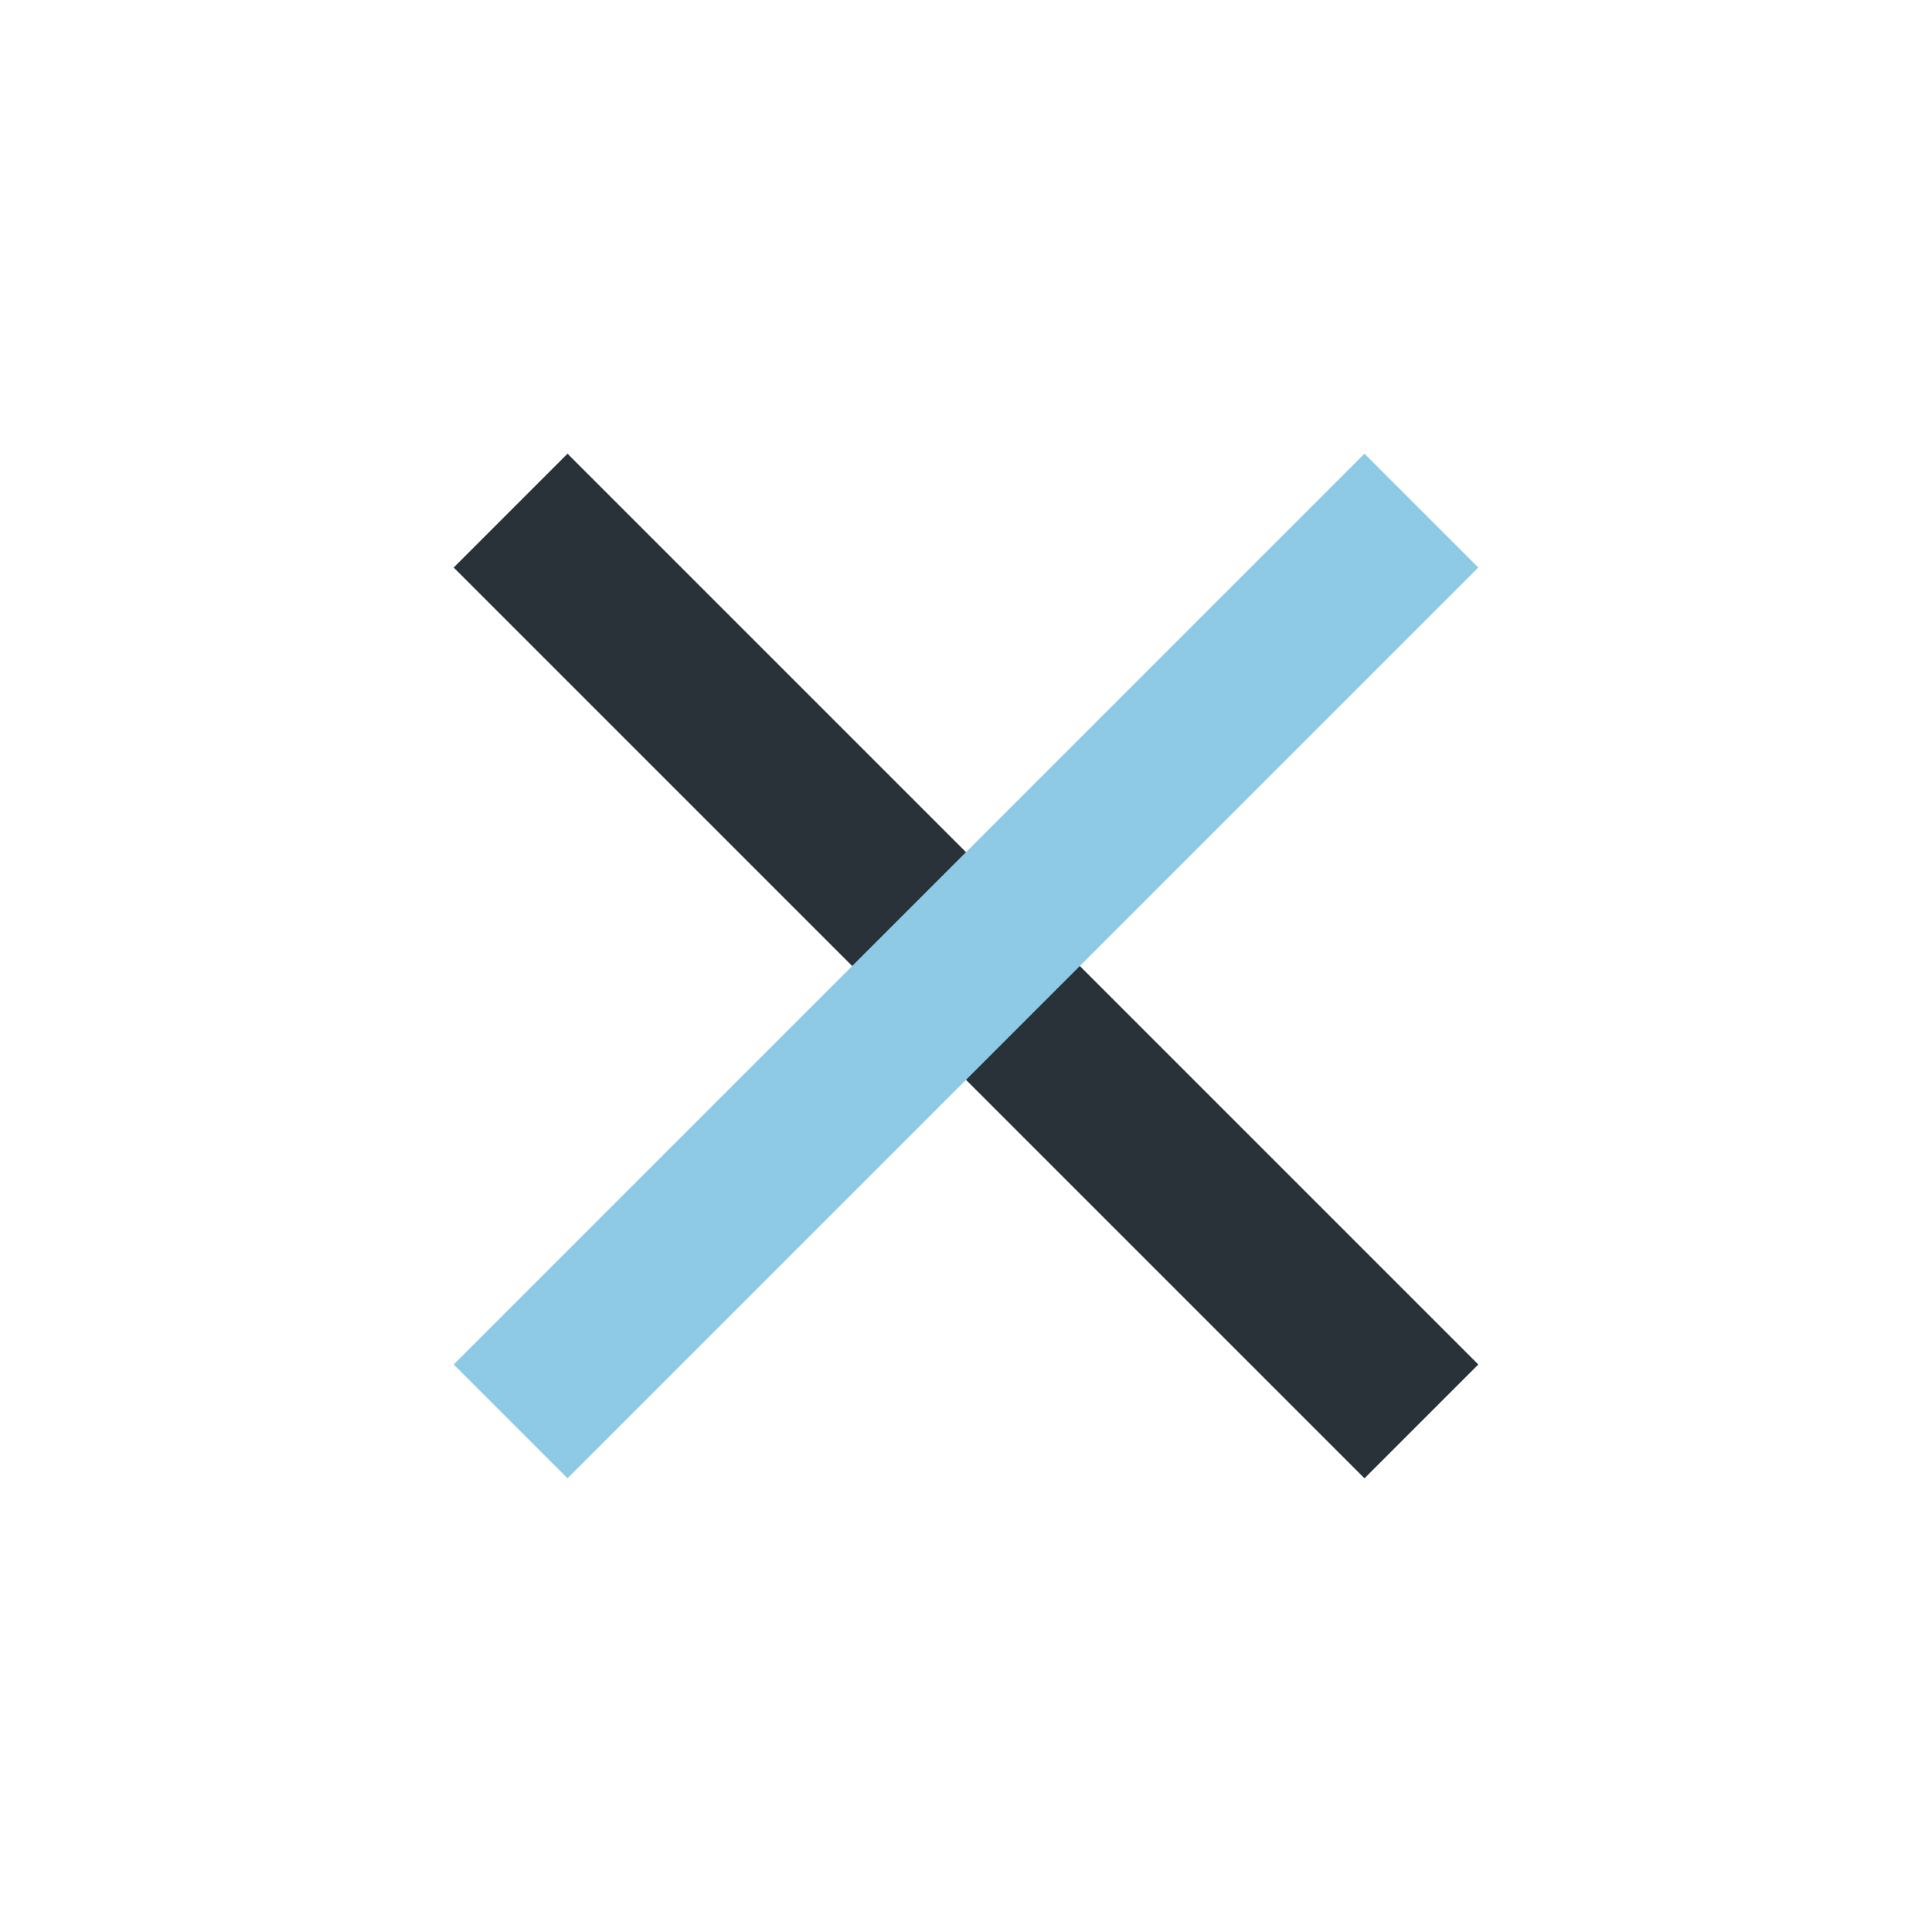
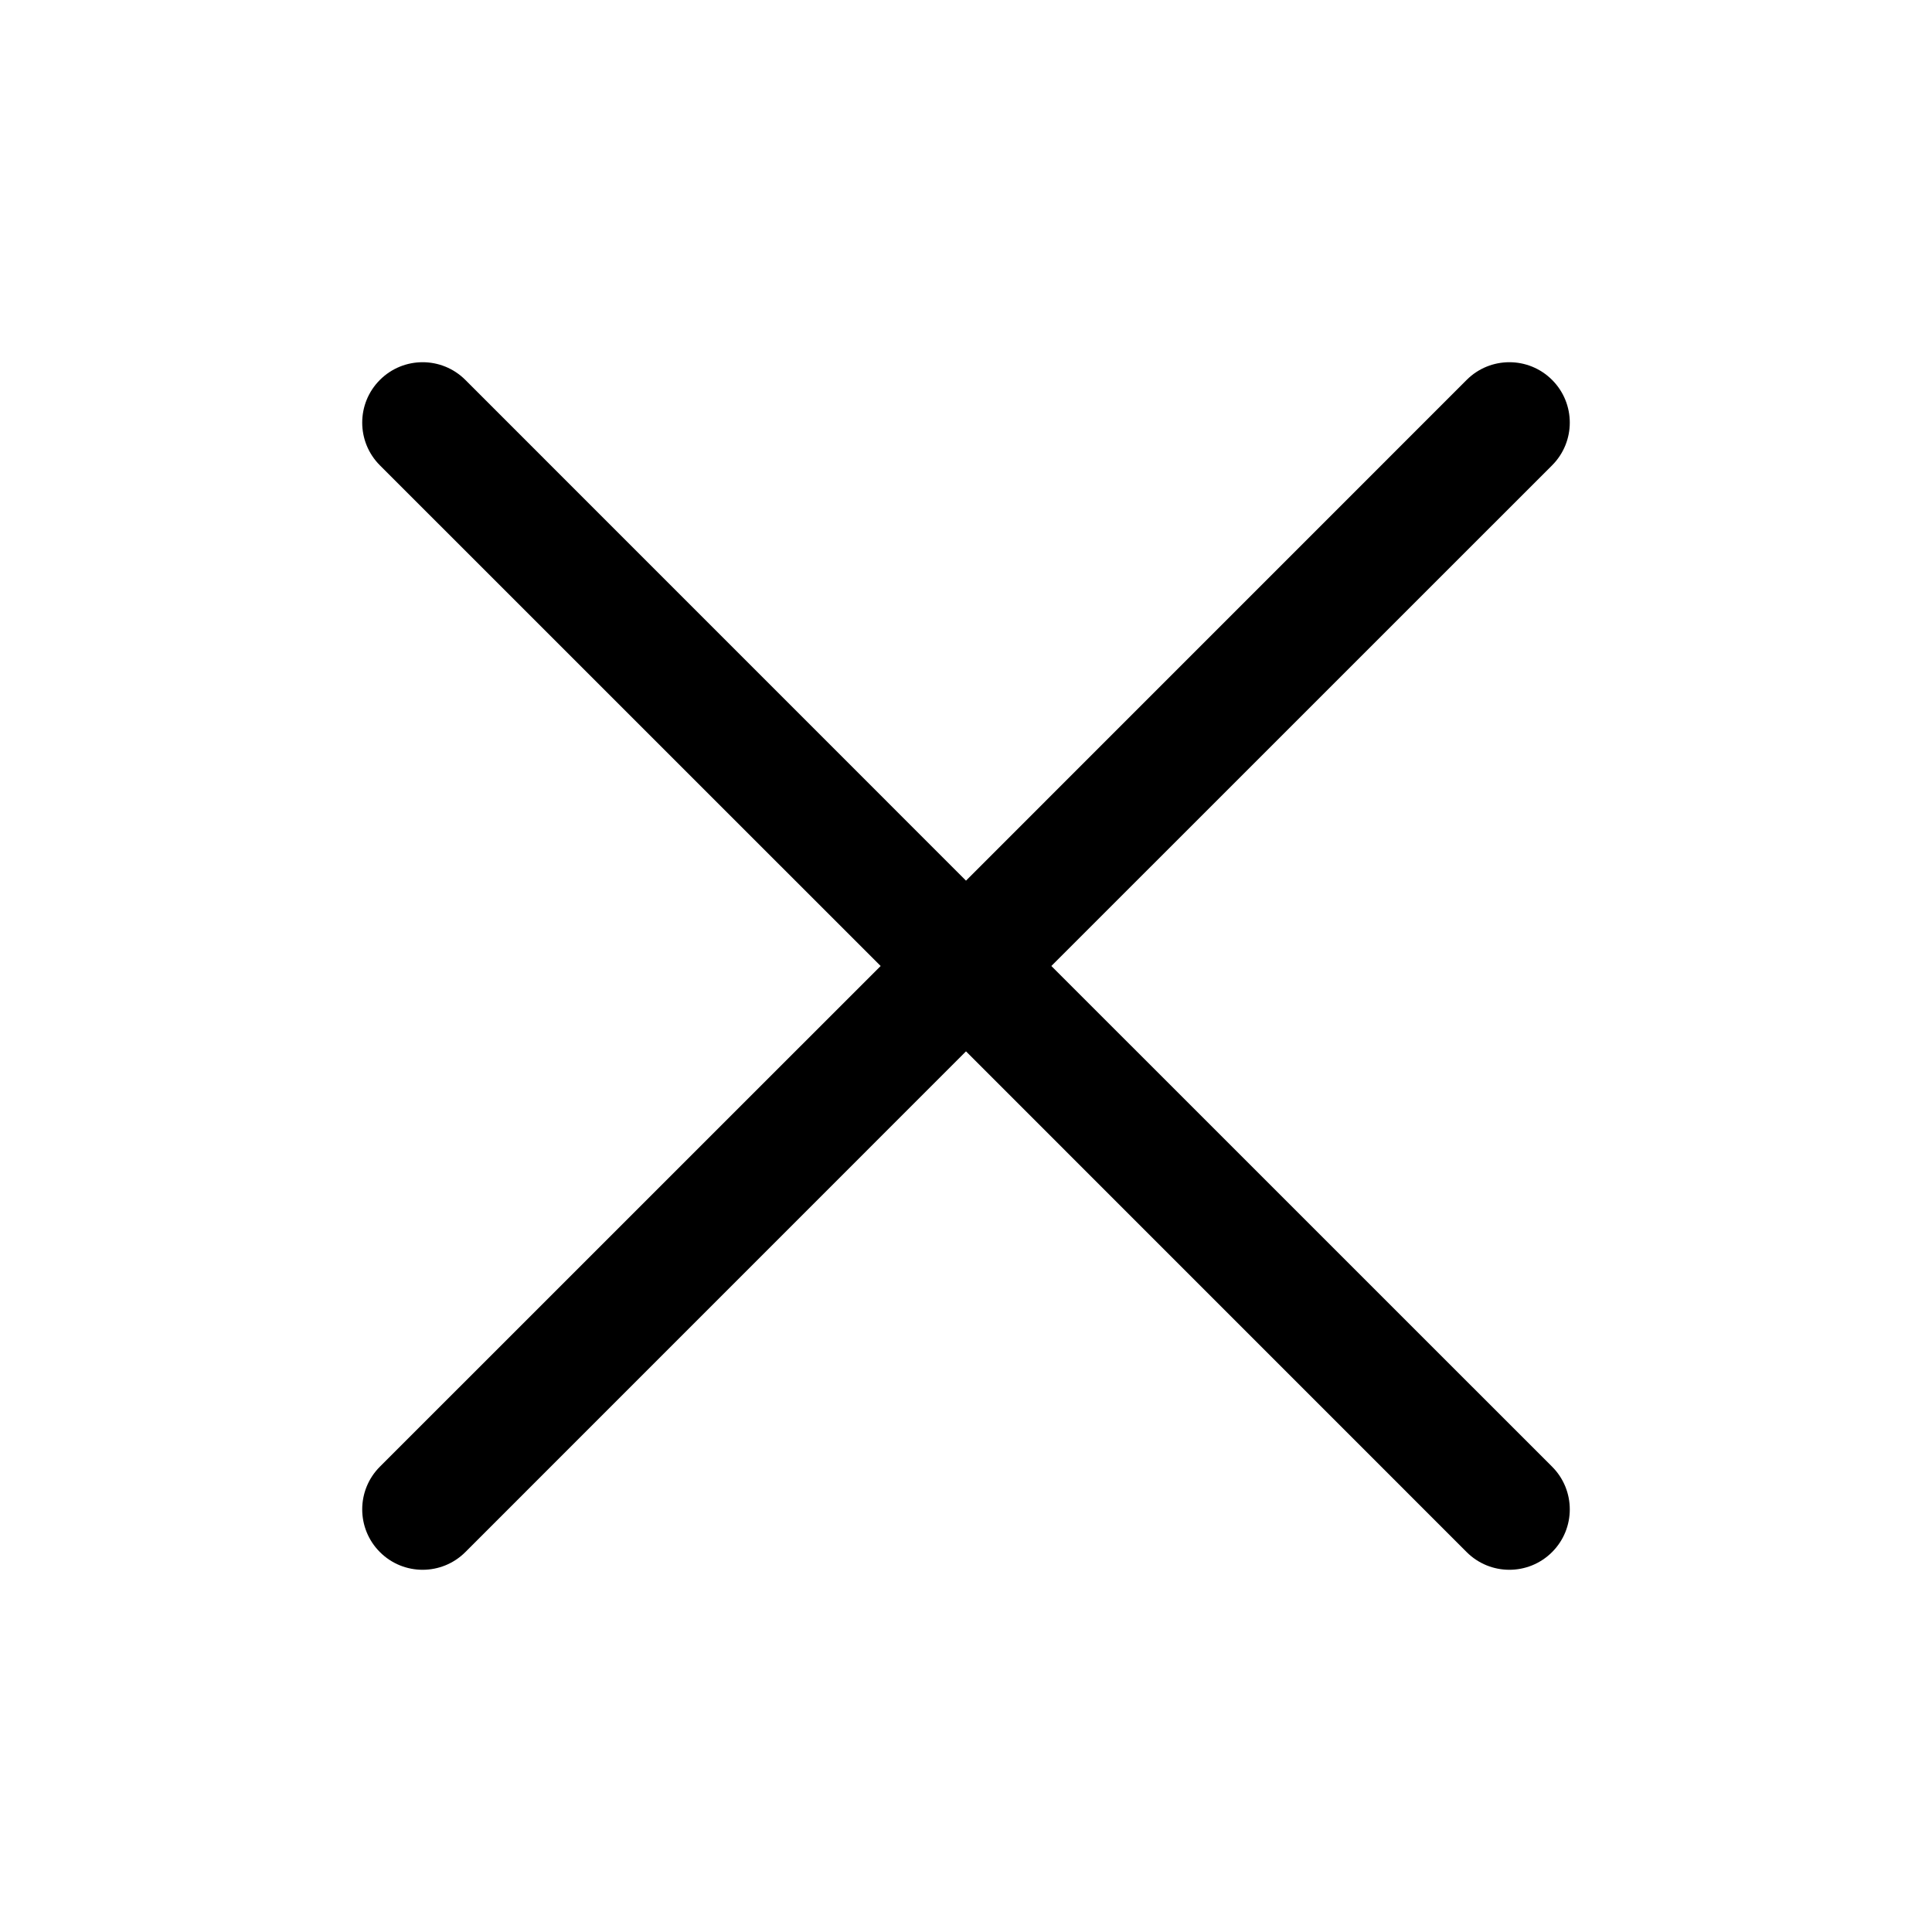
- <svg xmlns="http://www.w3.org/2000/svg" width="32" height="32" viewBox="0 0 24 24" fill="none">
-   <path d="M17.657 17.657L12 12L6.343 6.343" stroke="#283238" stroke-width="2" />
-   <path d="M17.657 6.343L12 12L6.343 17.657" stroke="#8ECAE6" stroke-width="2" />
+ <svg xmlns="http://www.w3.org/2000/svg" width="32" height="32" viewBox="0 0 256 256" fill="currentColor">
+   <path d="M205.66,194.34a8,8,0,0,1-11.32,11.32L128,139.31,61.66,205.66a8,8,0,0,1-11.32-11.32L116.69,128,50.34,61.66A8,8,0,0,1,61.66,50.34L128,116.69l66.34-66.35a8,8,0,0,1,11.32,11.32L139.31,128Z" />
</svg>
